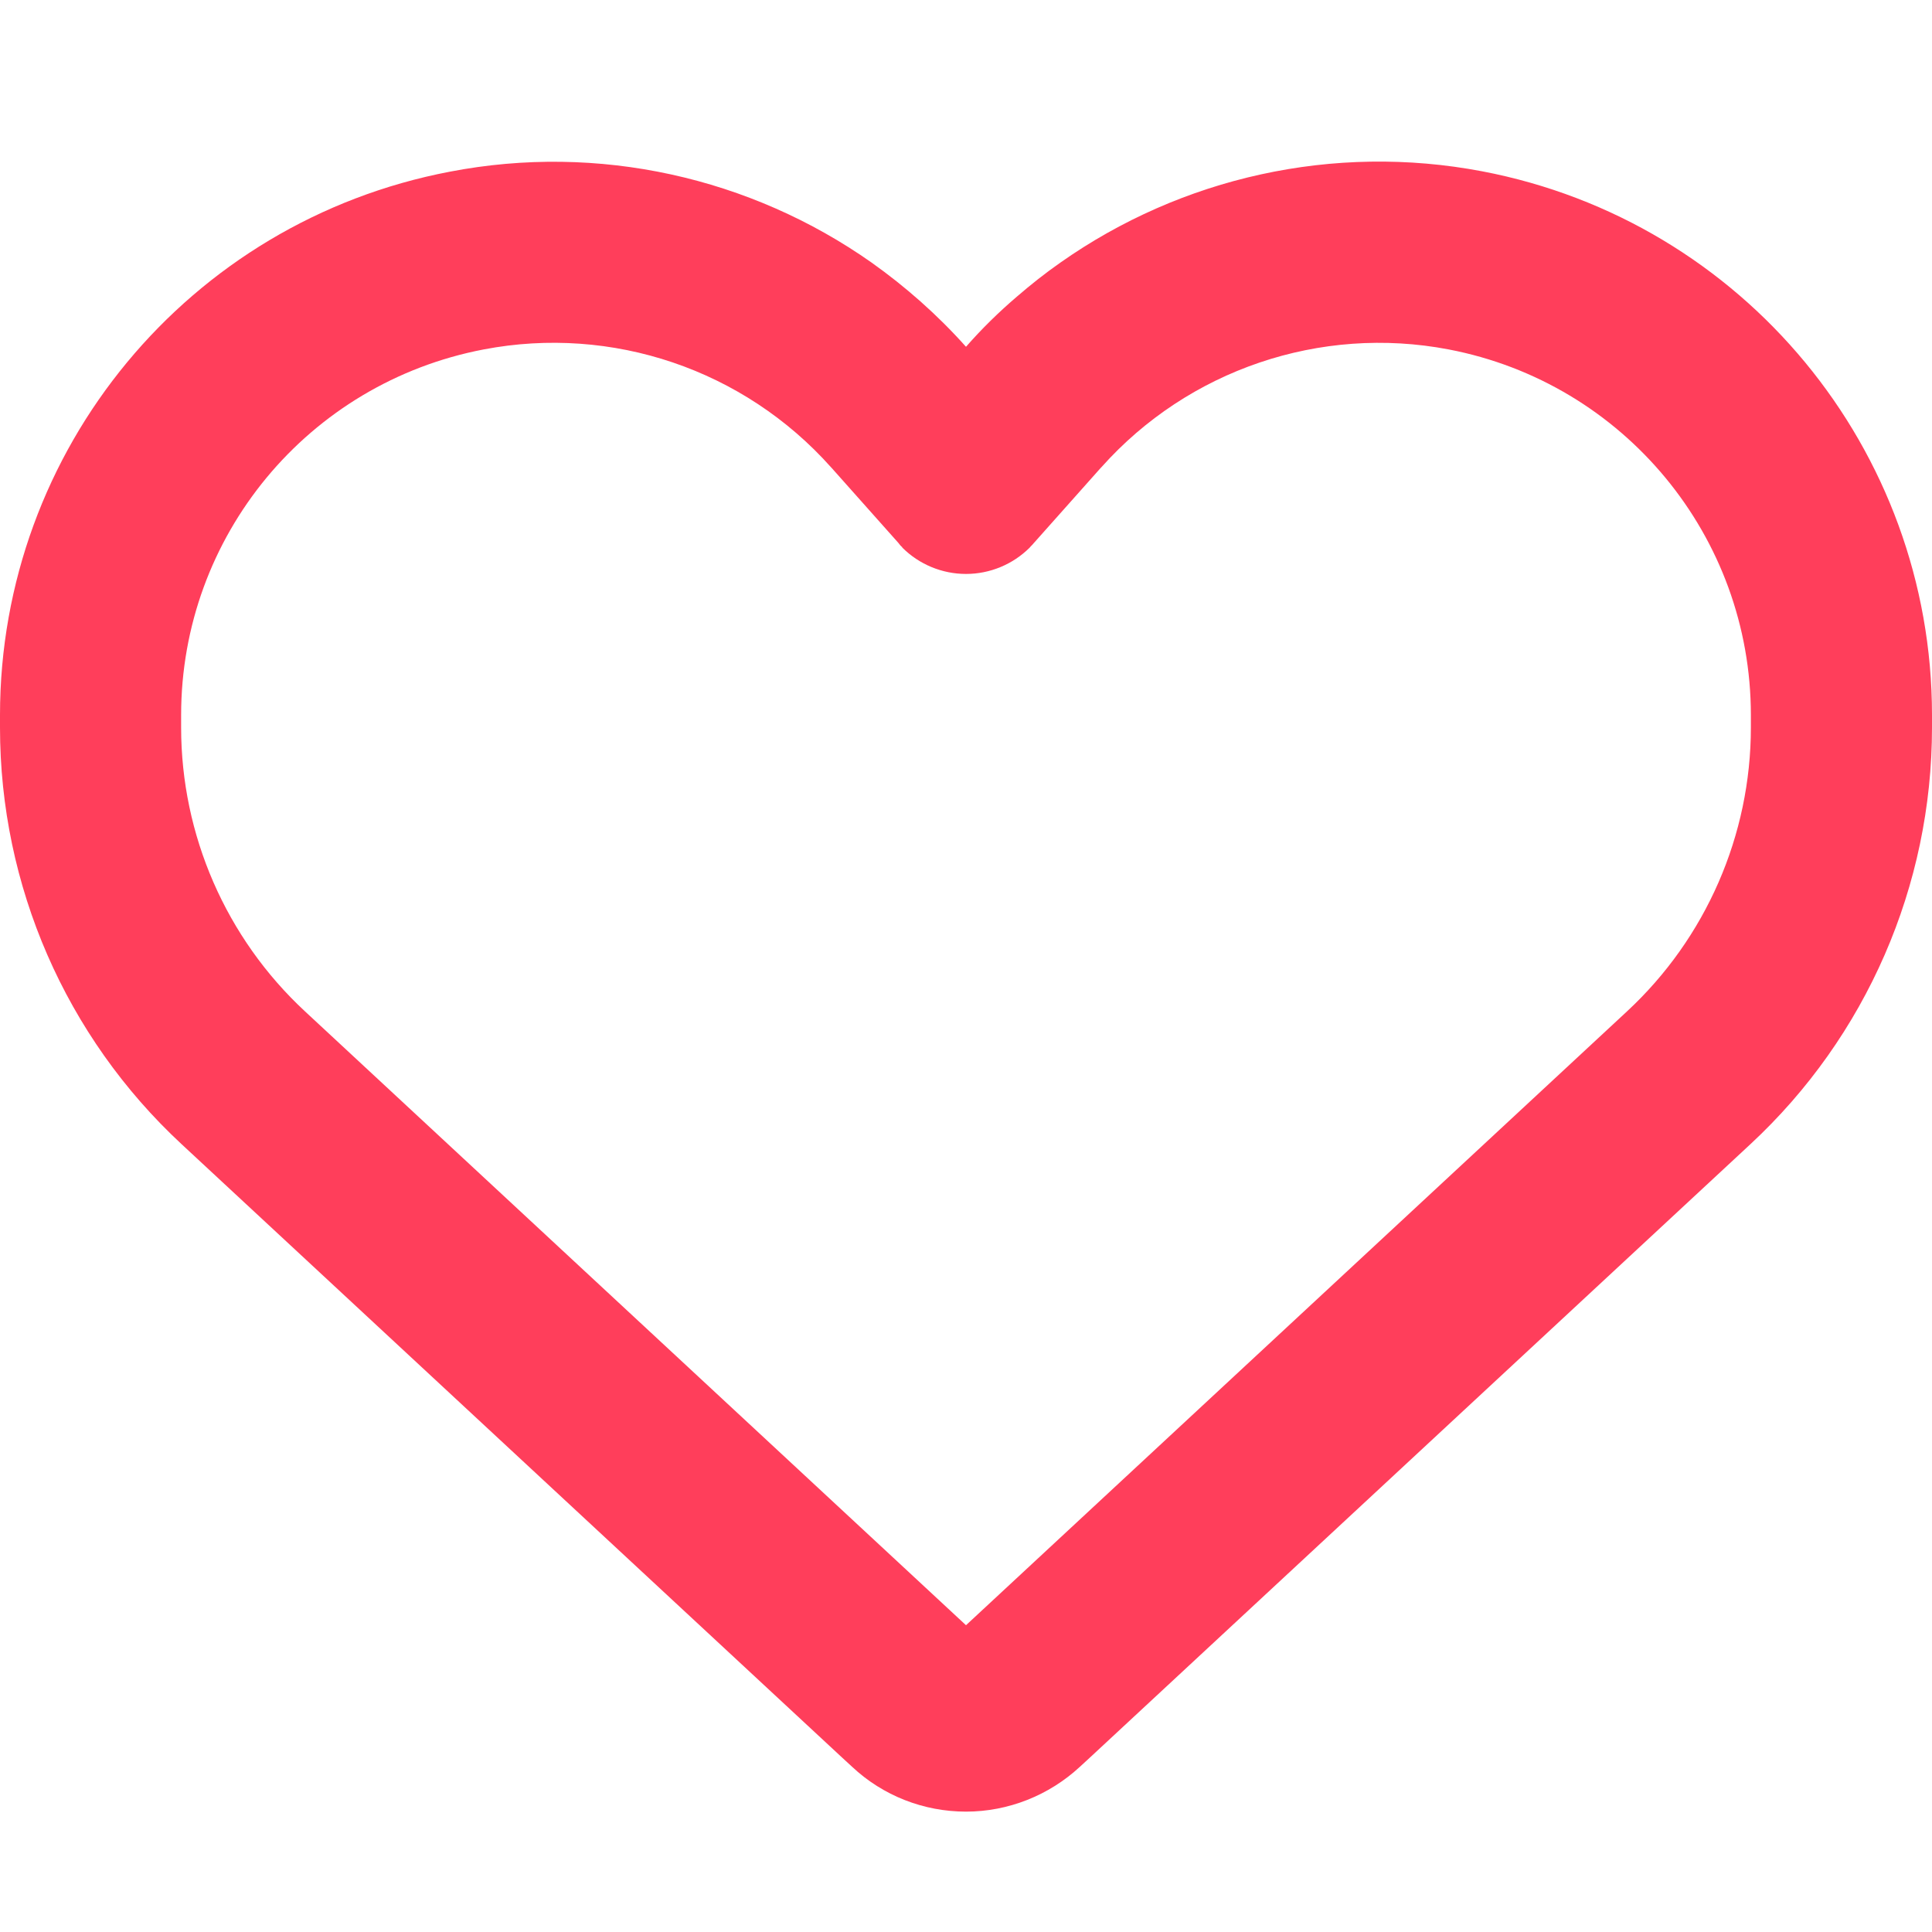
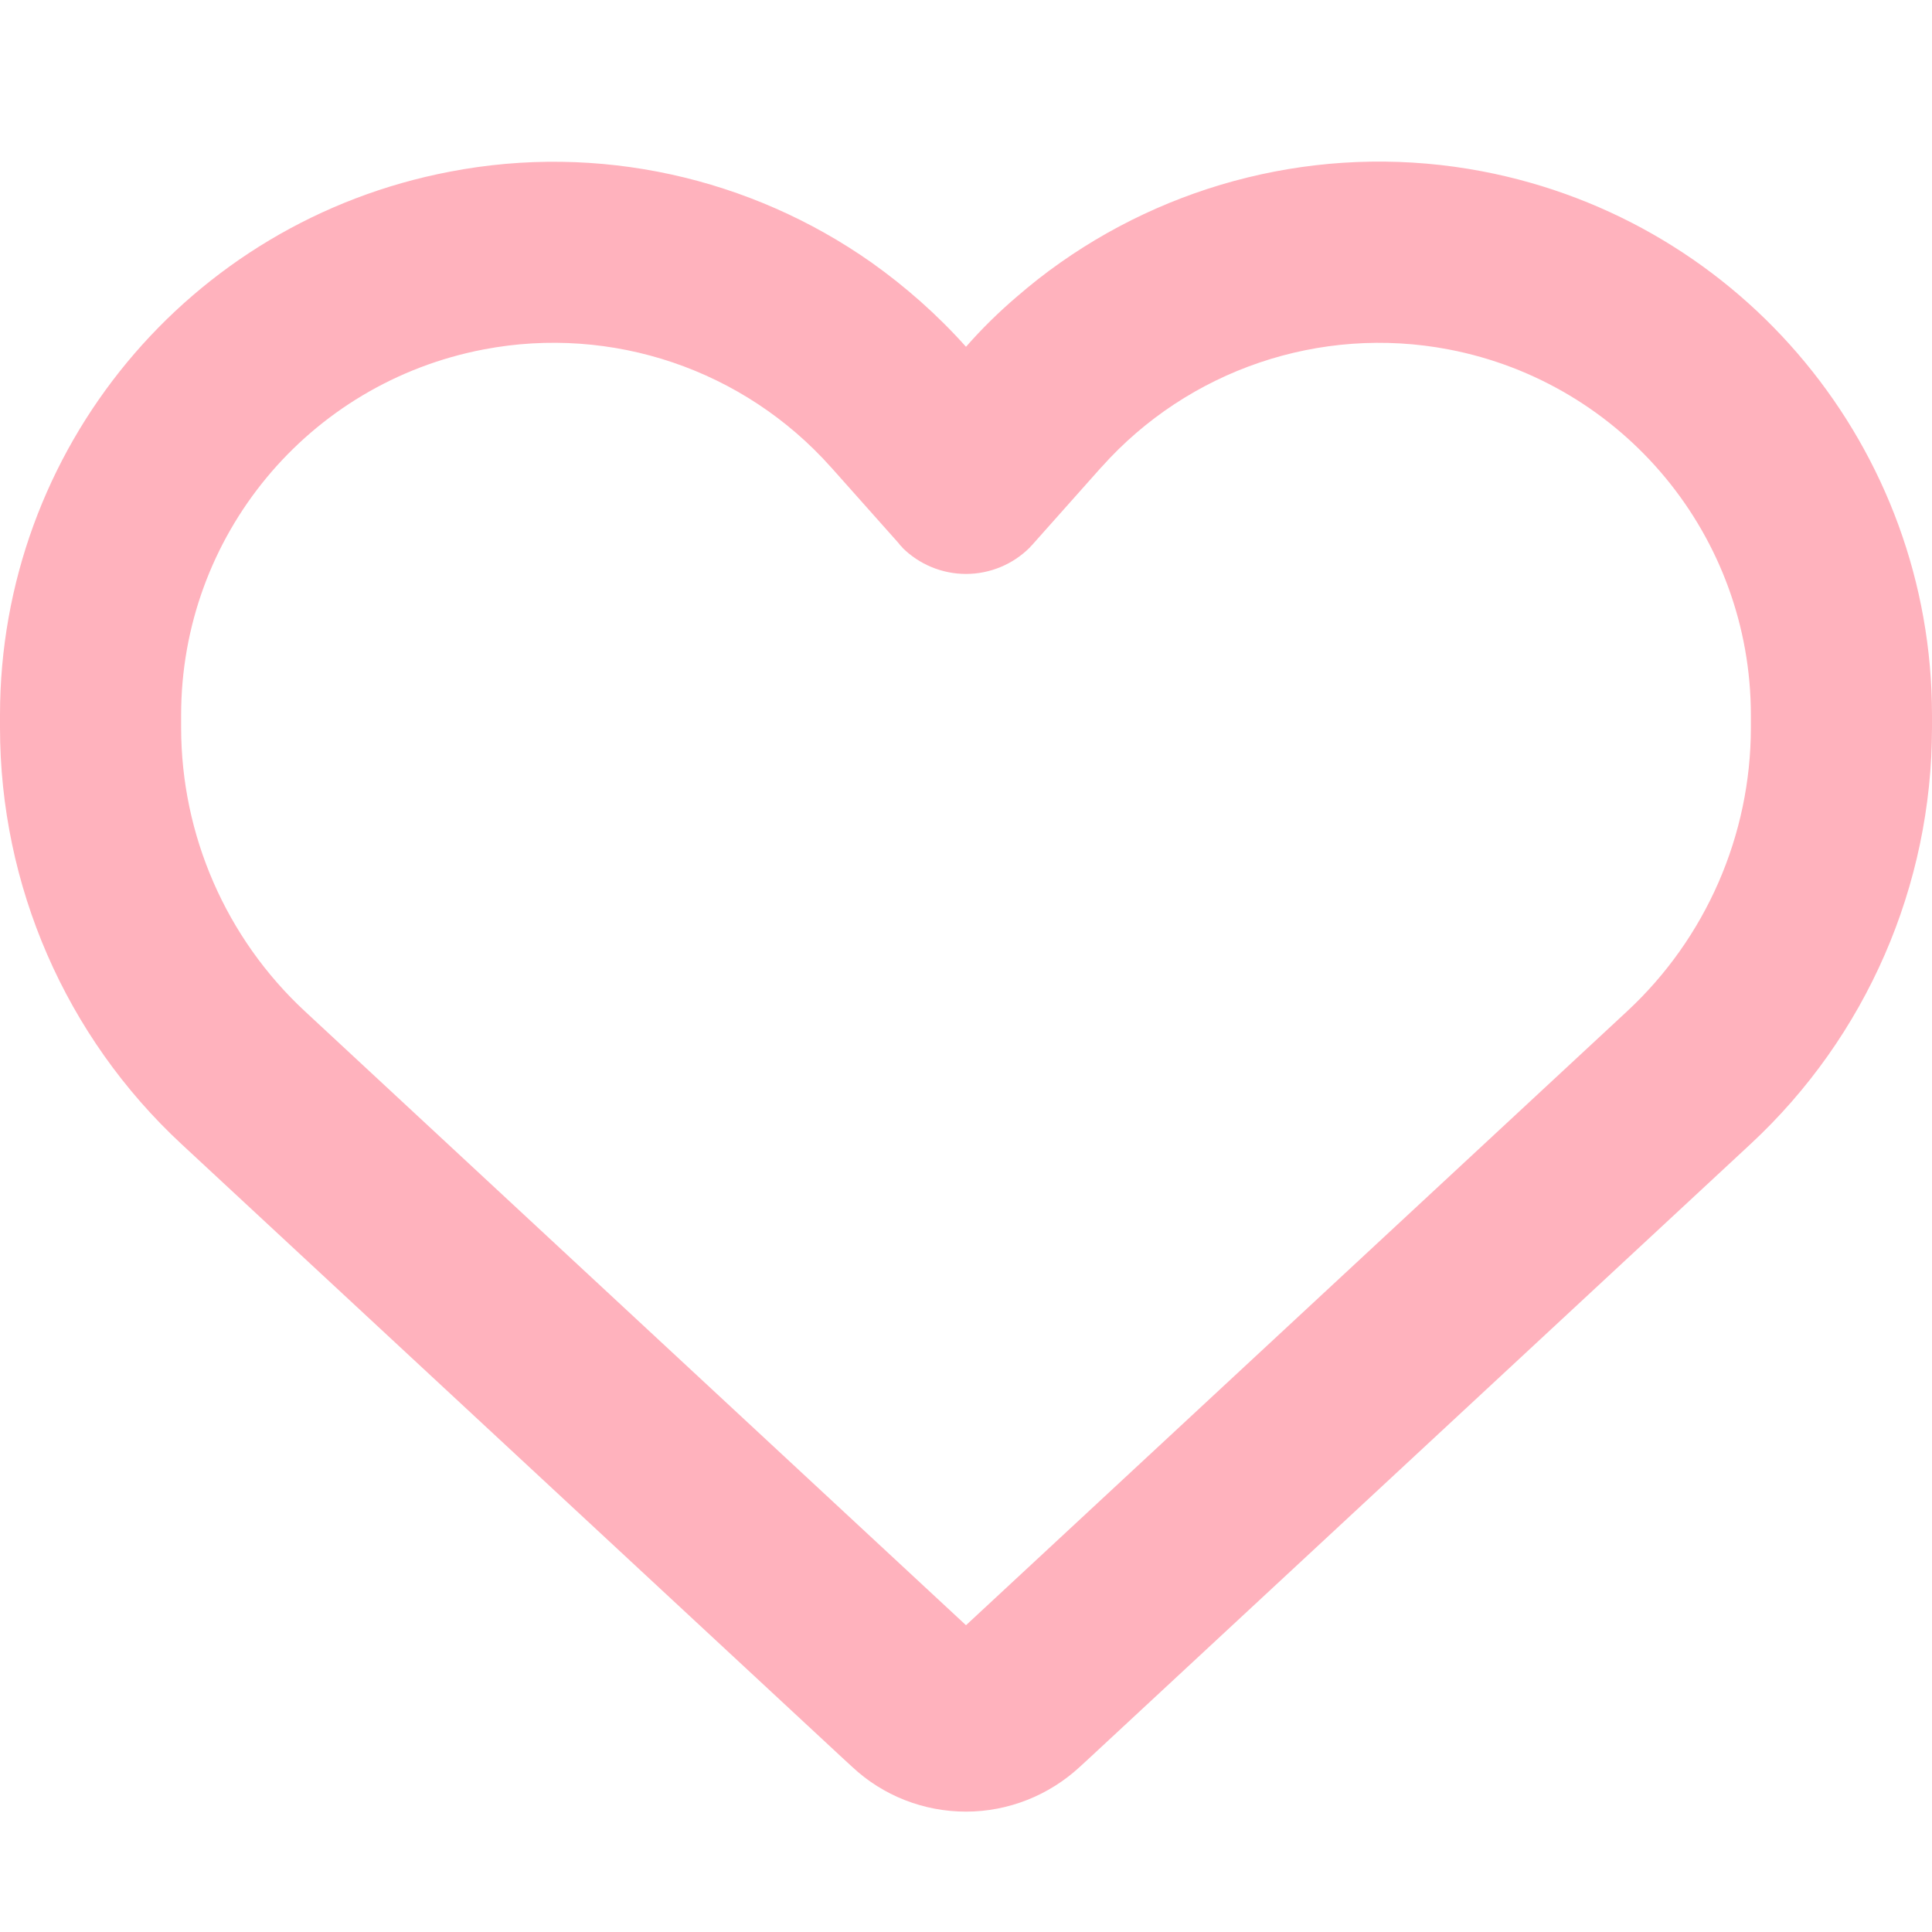
<svg xmlns="http://www.w3.org/2000/svg" viewBox="0 0 512 512">
-   <path fill="#FF3E5B" d="M225.8 468.2l-2.5-2.3L48.1 303.2C17.4 274.7 0 234.7 0 192.8l0-3.3c0-70.4 50-130.8 119.2-144C158.6 37.9 198.9 47 231 69.6c9 6.4 17.4 13.8 25 22.3c4.2-4.8 8.7-9.2 13.5-13.3c3.7-3.2 7.5-6.2 11.5-9c0 0 0 0 0 0C313.1 47 353.4 37.9 392.8 45.4C462 58.6 512 119.1 512 189.5l0 3.3c0 41.9-17.4 81.9-48.1 110.4L288.7 465.9l-2.5 2.3c-8.2 7.6-19 11.9-30.2 11.9s-22-4.2-30.2-11.9zM239.1 145c-.4-.3-.7-.7-1-1.1l-17.8-20-.1-.1s0 0 0 0c-23.1-25.9-58-37.7-92-31.2C81.6 101.5 48 142.1 48 189.5l0 3.3c0 28.5 11.9 55.8 32.8 75.2L256 430.7 431.2 268c20.9-19.4 32.8-46.7 32.8-75.2l0-3.3c0-47.3-33.6-88-80.1-96.9c-34-6.5-69 5.4-92 31.2c0 0 0 0-.1 .1s0 0-.1 .1l-17.8 20c-.3 .4-.7 .7-1 1.1c-4.5 4.5-10.6 7-16.9 7s-12.4-2.5-16.9-7z" />
+   <path fill="#FFB2BD" d="M225.8 468.2l-2.5-2.3L48.1 303.2C17.4 274.7 0 234.7 0 192.8l0-3.3c0-70.4 50-130.8 119.2-144C158.6 37.9 198.9 47 231 69.6c9 6.4 17.4 13.8 25 22.3c4.2-4.8 8.7-9.2 13.5-13.3c3.7-3.2 7.5-6.2 11.5-9c0 0 0 0 0 0C313.1 47 353.4 37.9 392.8 45.4C462 58.6 512 119.1 512 189.5l0 3.3c0 41.9-17.4 81.9-48.1 110.4L288.7 465.9l-2.5 2.3c-8.2 7.6-19 11.9-30.2 11.9s-22-4.2-30.2-11.9zM239.1 145c-.4-.3-.7-.7-1-1.1l-17.8-20-.1-.1s0 0 0 0c-23.1-25.9-58-37.7-92-31.2C81.6 101.5 48 142.1 48 189.5l0 3.3c0 28.5 11.9 55.8 32.8 75.2L256 430.7 431.2 268c20.9-19.4 32.8-46.7 32.8-75.2l0-3.3c0-47.3-33.6-88-80.1-96.9c-34-6.5-69 5.4-92 31.2c0 0 0 0-.1 .1s0 0-.1 .1l-17.8 20c-.3 .4-.7 .7-1 1.1c-4.5 4.5-10.6 7-16.9 7s-12.4-2.5-16.9-7z" />
</svg>
